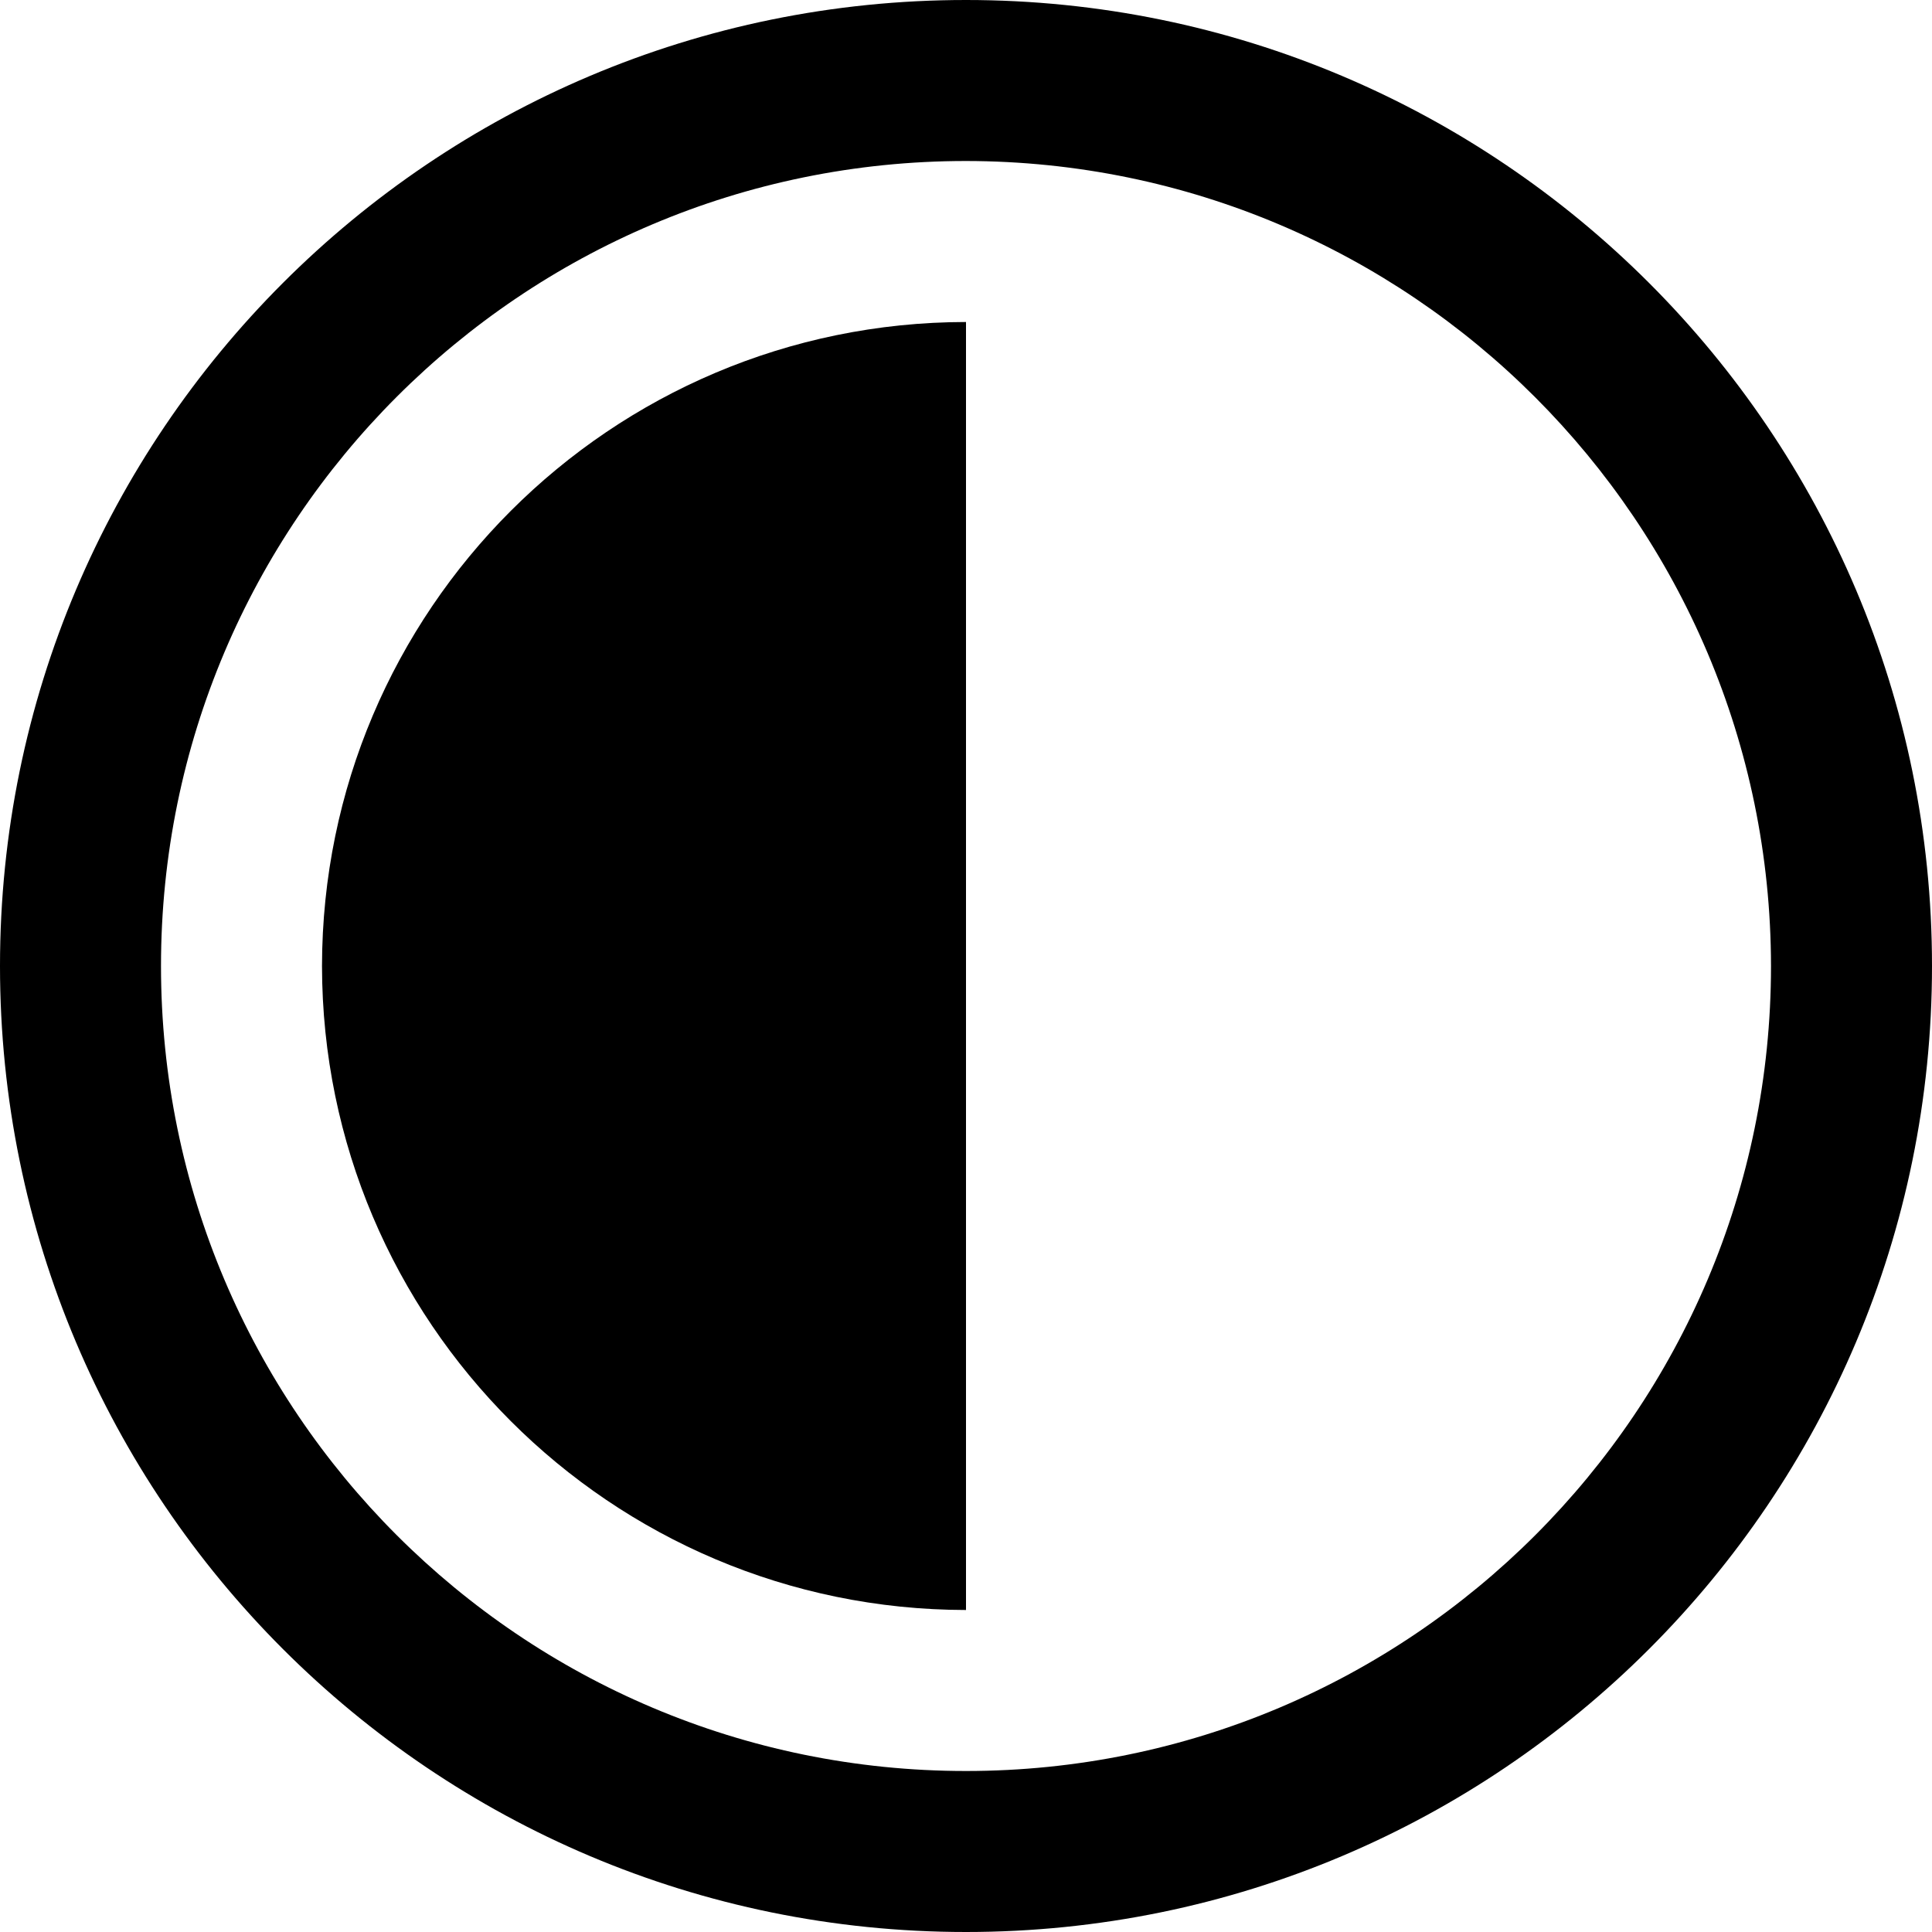
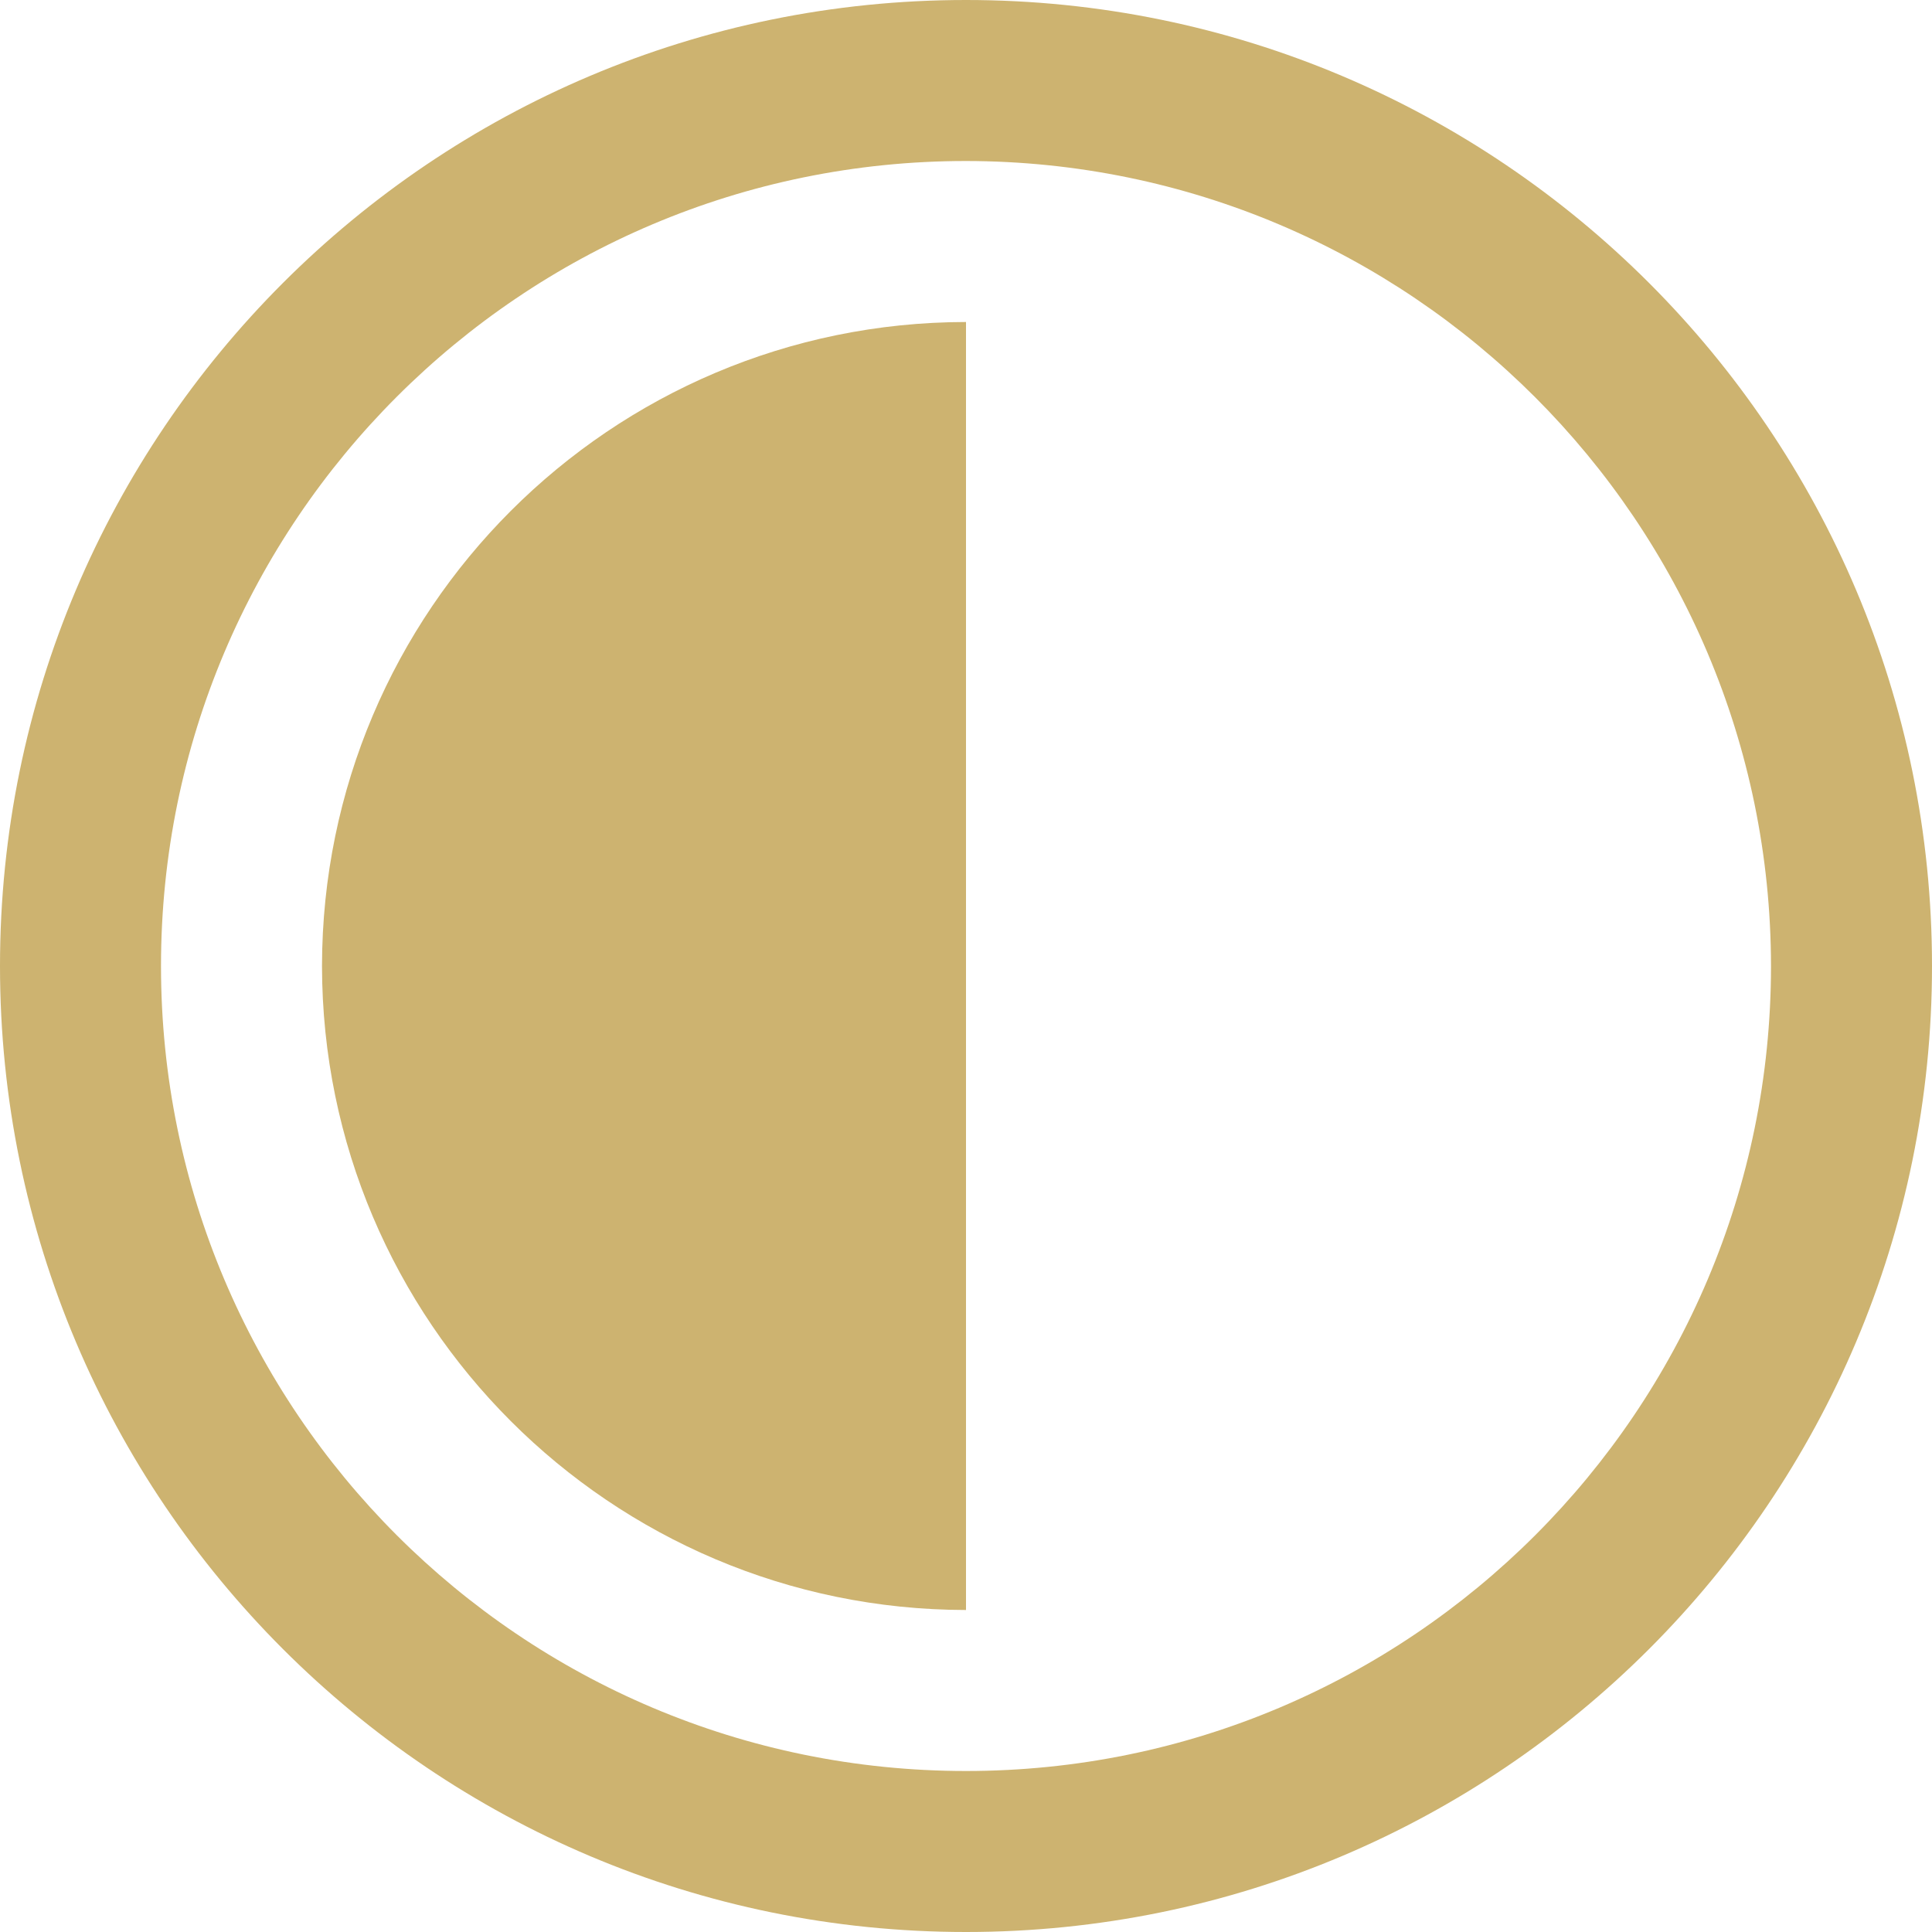
- <svg xmlns="http://www.w3.org/2000/svg" id="半场" width="24" height="24" viewBox="0 0 24 24">
-   <g id="组_3602" data-name="组 3602">
-     <path id="路径_2335" data-name="路径 2335" d="M12,2A10,10,0,1,0,22,12,10.011,10.011,0,0,0,12,2m0-2A12,12,0,1,1,0,12,12,12,0,0,1,12,0Z" />
-     <path id="路径_2334" data-name="路径 2334" d="M-2971,376h0a8.009,8.009,0,0,1-8-8,8.009,8.009,0,0,1,8-8v16Z" transform="translate(2983 -356)" />
+ <svg xmlns="http://www.w3.org/2000/svg" width="24px" height="24px" viewBox="0 0 24 24" version="1.1">
+   <g id="页面-1" stroke="none" stroke-width="1" fill="none" fill-rule="evenodd">
+     <g id="hafe_time" fill="#CDB370" fill-rule="nonzero">
+       <path d="M12,2 C6.477,2 2,6.477 2,12 C2,17.523 6.477,22 12,22 C17.523,22 22,17.523 22,12 C21.994,6.48 17.52,2.006 12,2 M12,0 C18.627,0 24,5.373 24,12 C24,18.627 18.627,24 12,24 C5.373,24 0,18.627 0,12 C0,5.373 5.373,0 12,0 L12,0 Z" id="路径_2335" />
+       <path d="M12,20 L12,20 C7.584,19.995 4.005,16.416 4,12 C4.005,7.584 7.584,4.005 12,4 L12,20 Z" id="路径_2334" />
+     </g>
  </g>
</svg>
